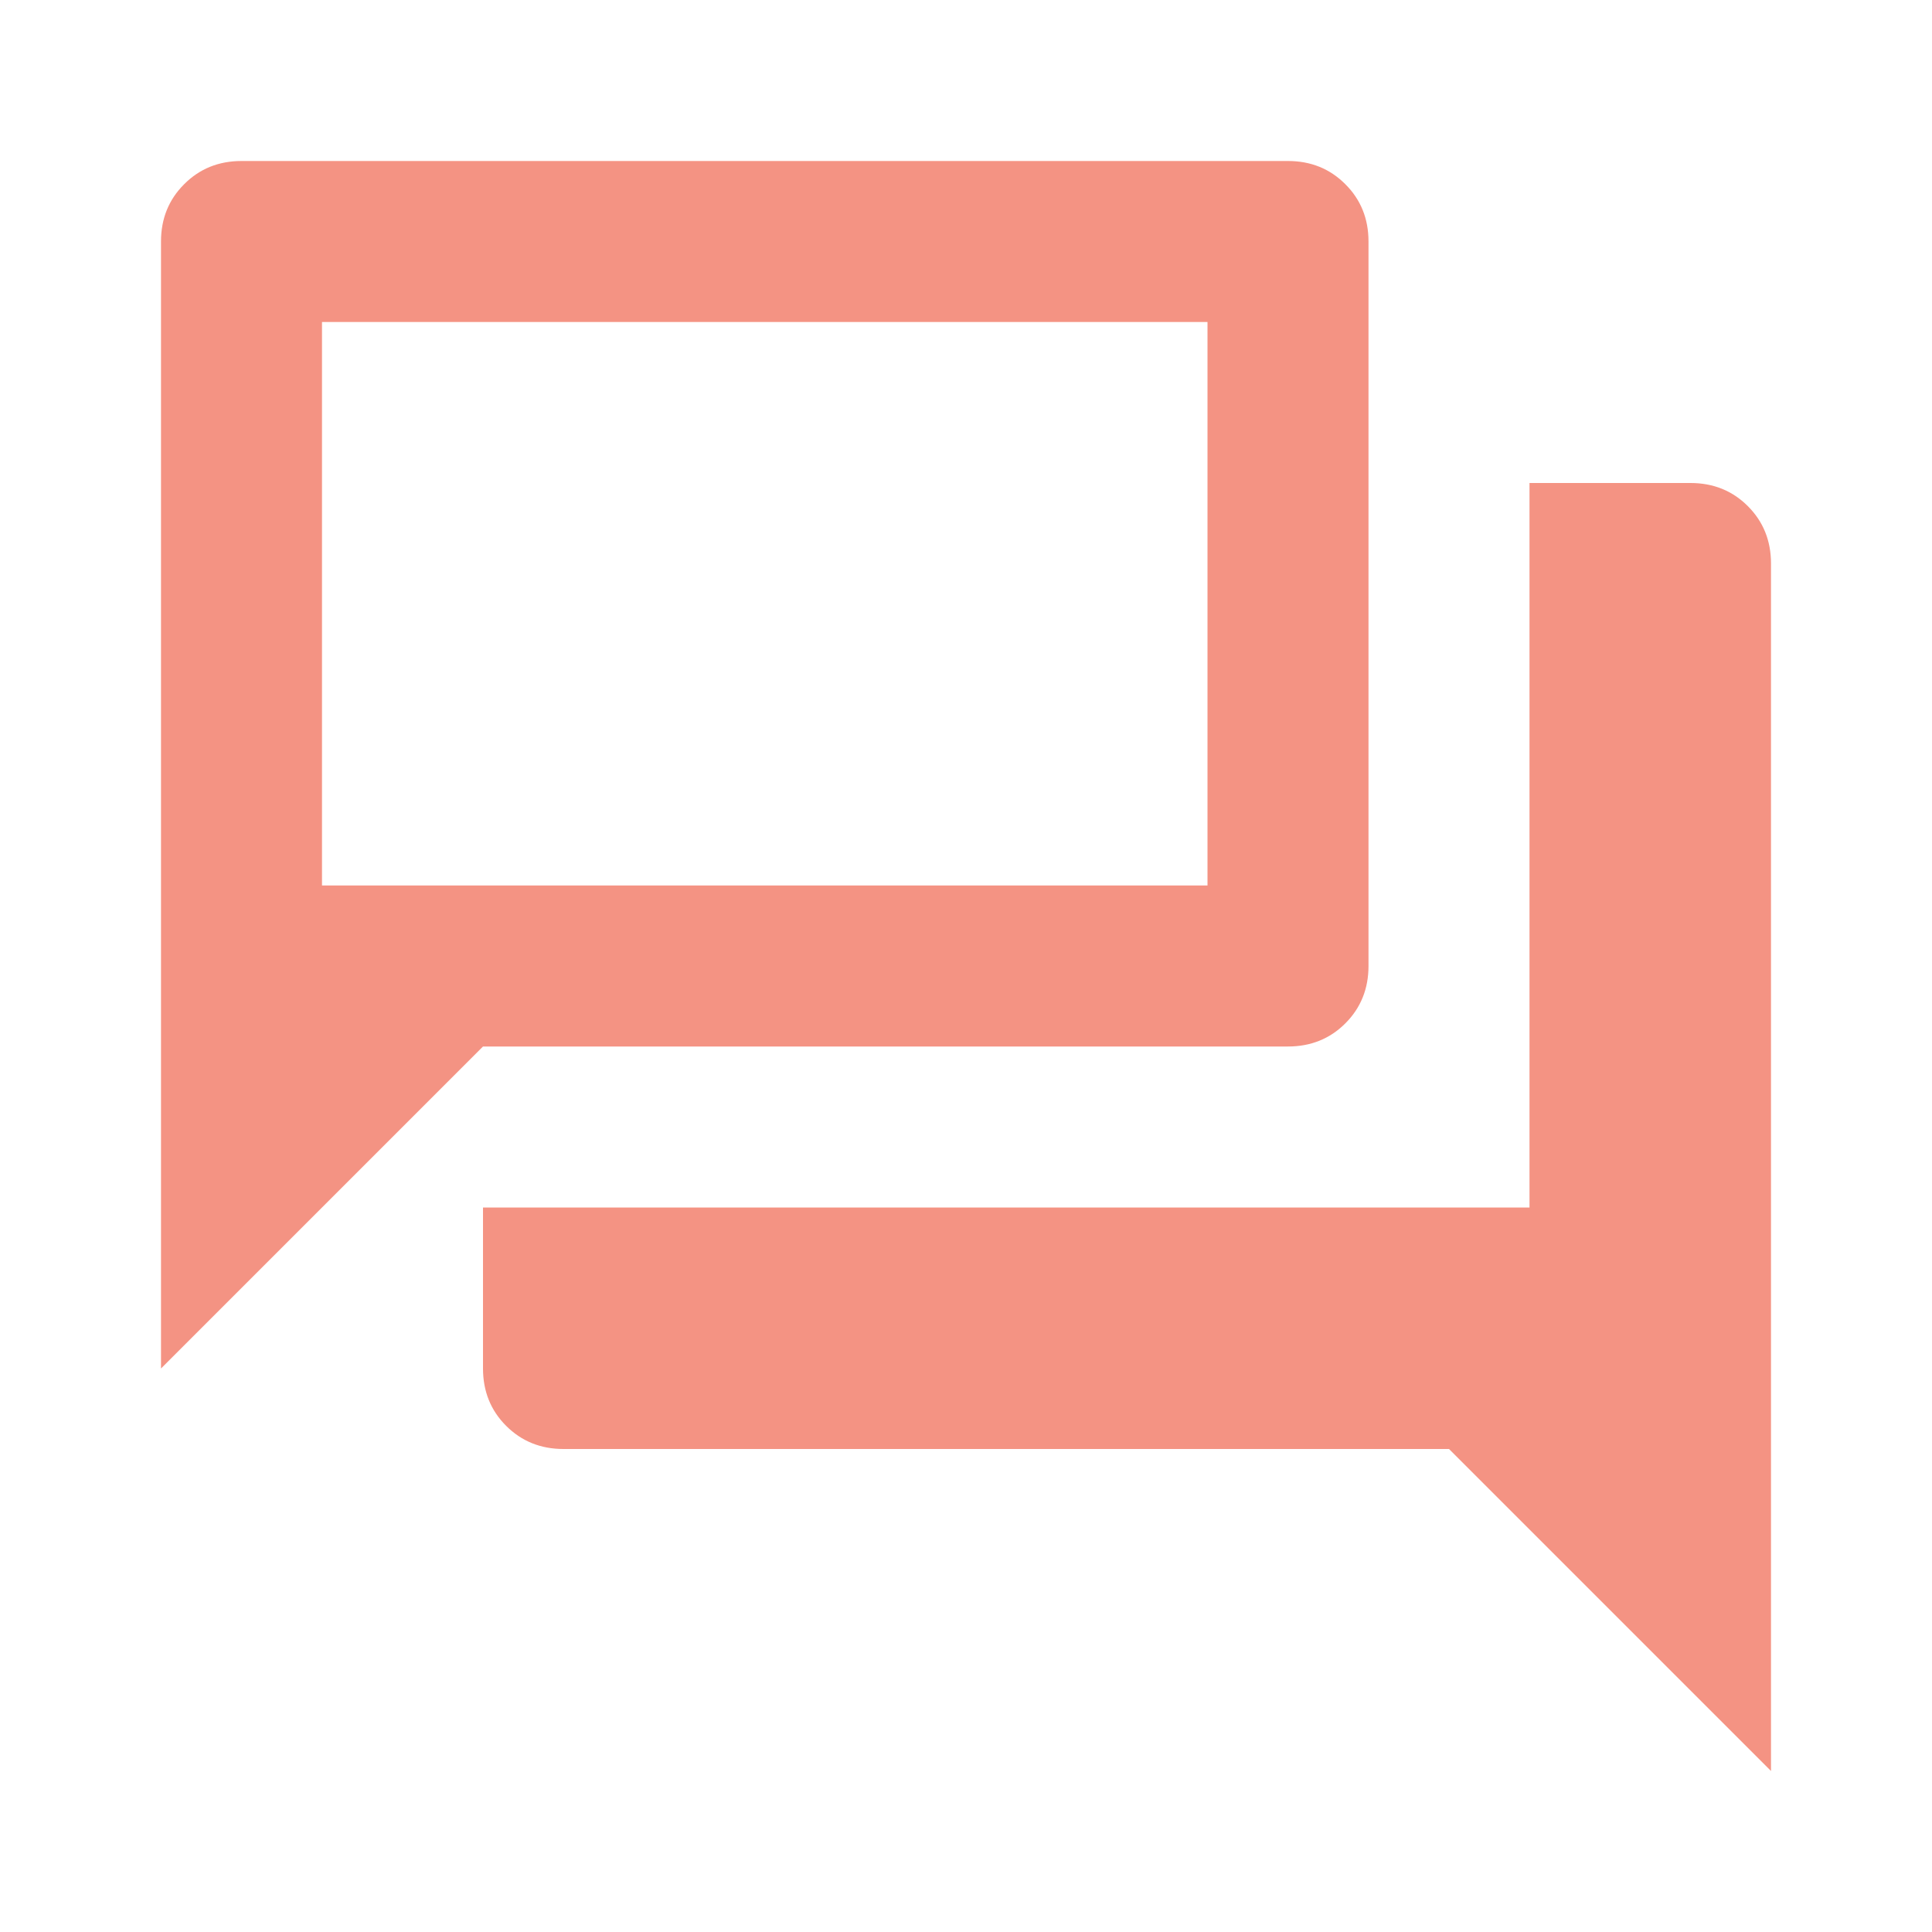
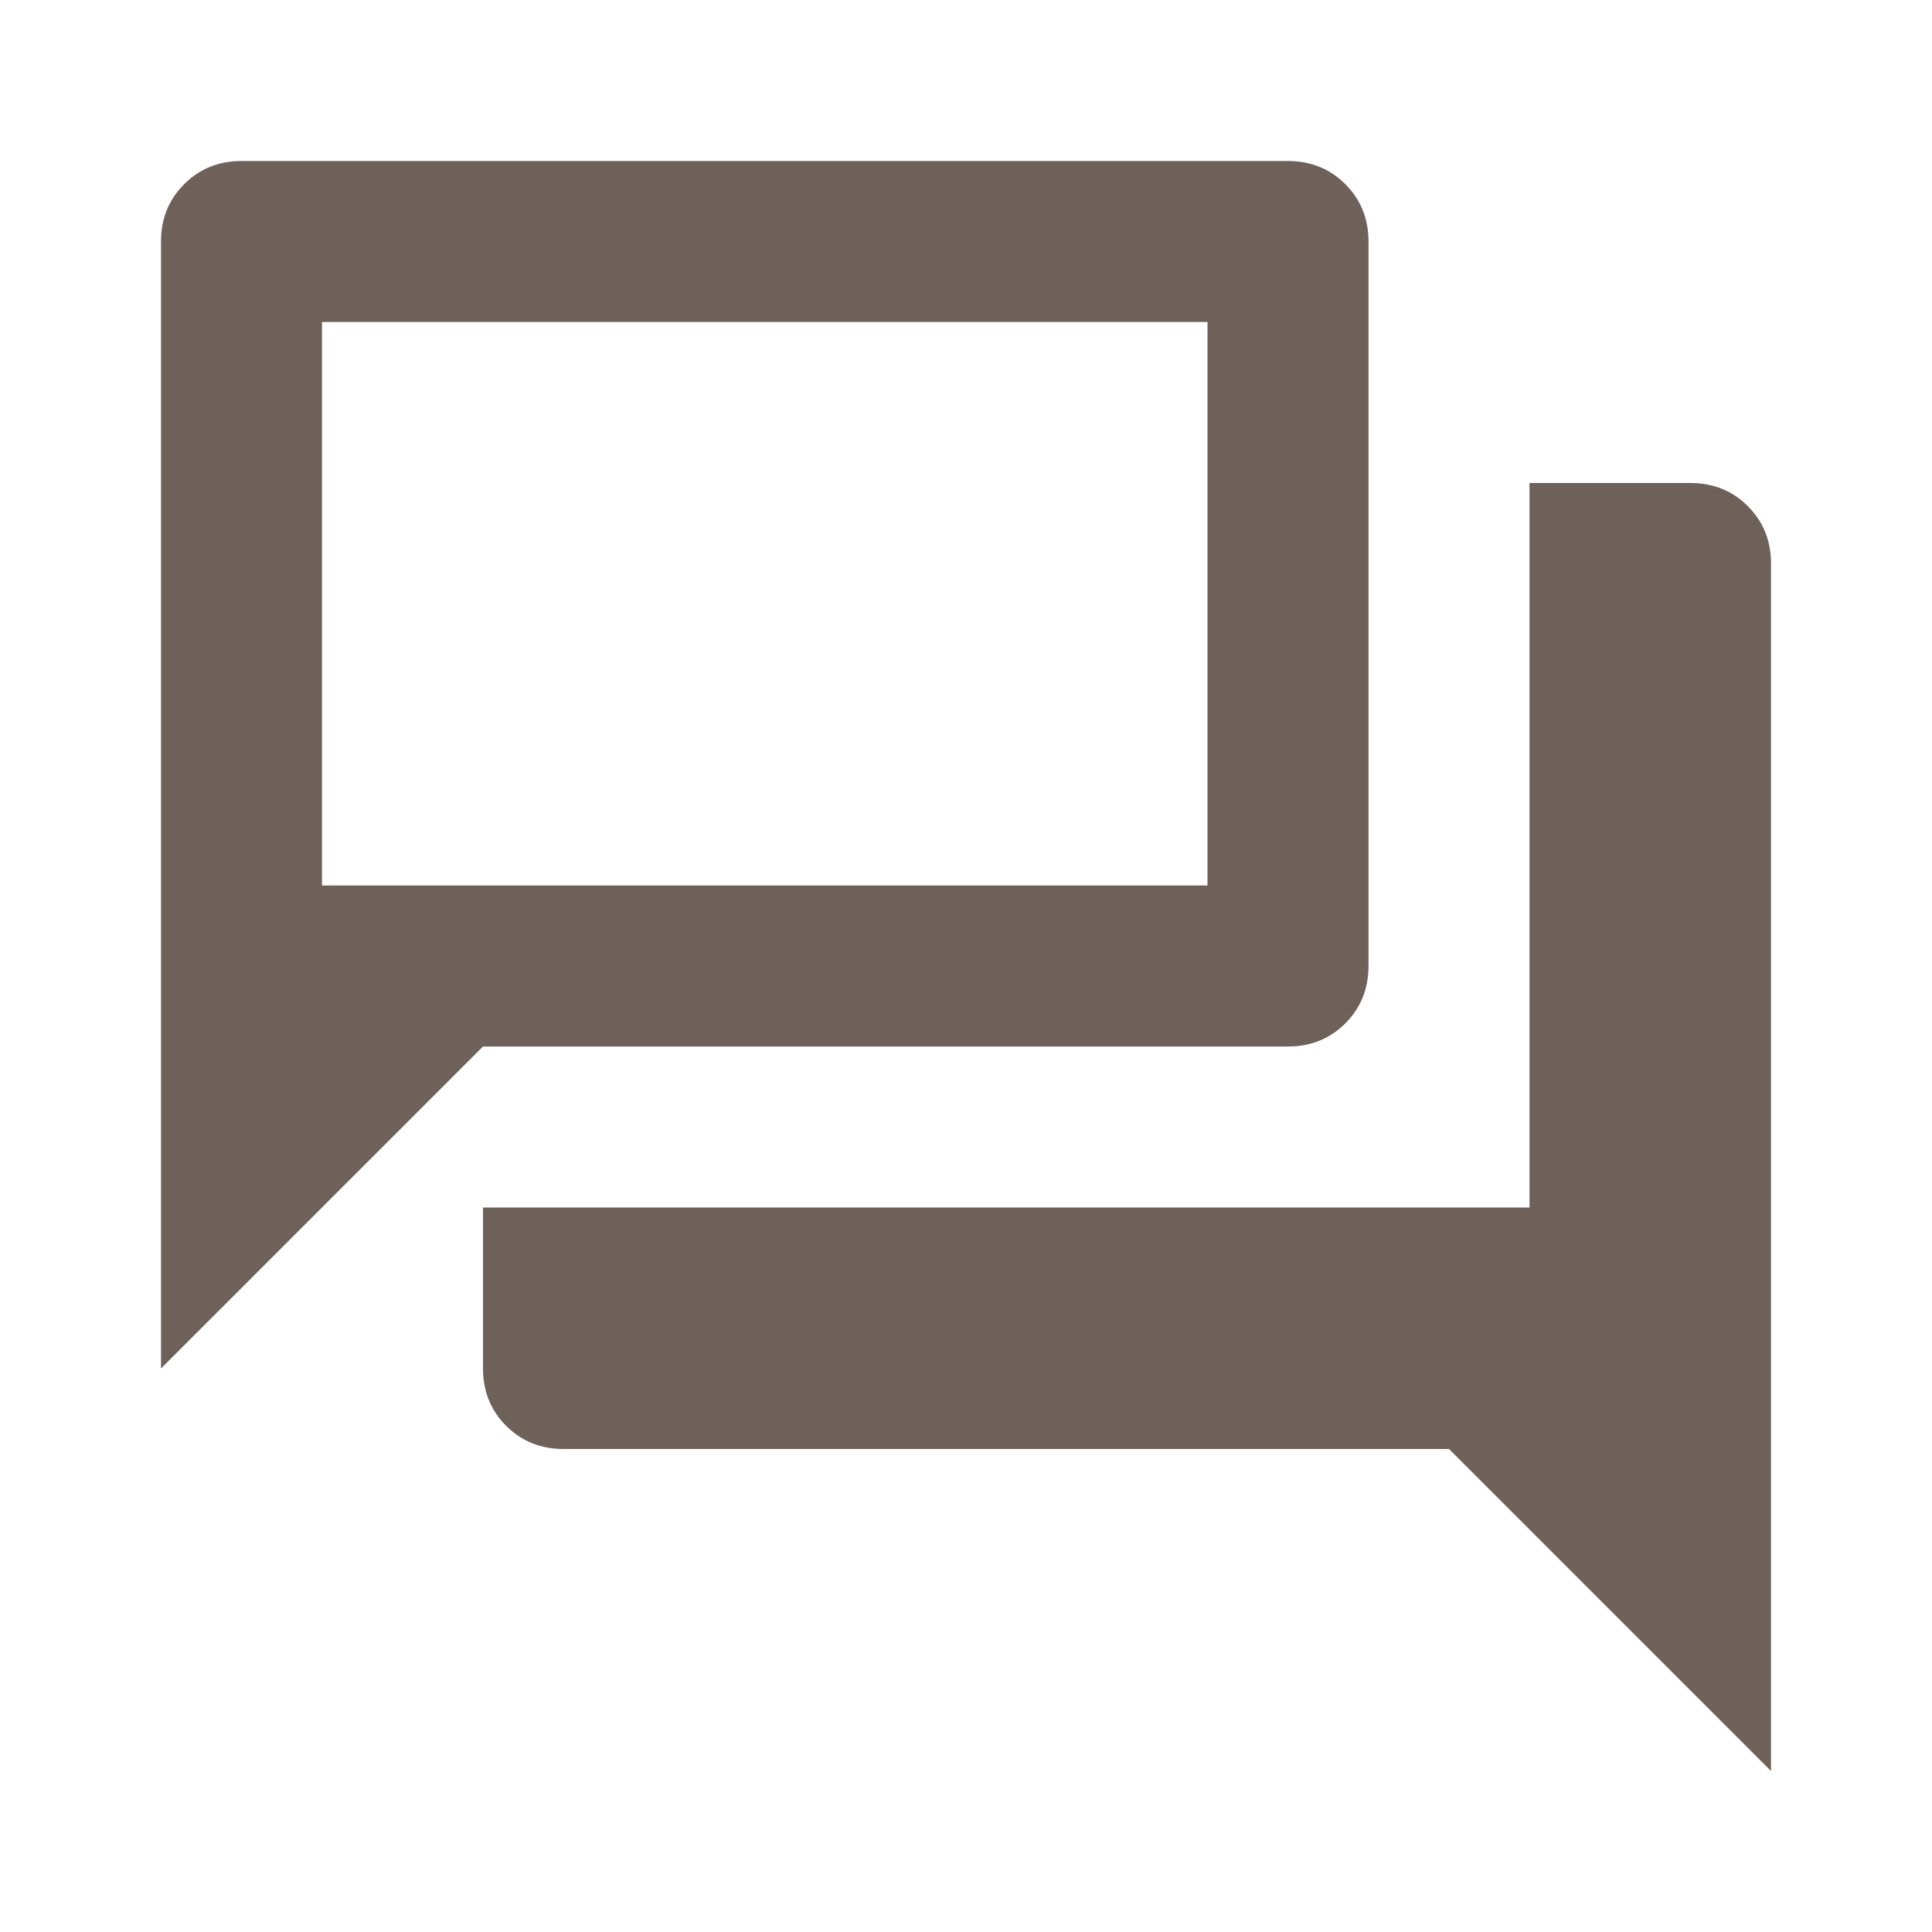
<svg xmlns="http://www.w3.org/2000/svg" width="24" height="24" viewBox="0 0 24 24" fill="none">
-   <path d="M7 18C6.717 18 6.479 17.904 6.287 17.712C6.096 17.521 6 17.283 6 17V15H19V6H21C21.283 6 21.521 6.096 21.712 6.287C21.904 6.479 22 6.717 22 7V22L18 18H7ZM2 17V3C2 2.717 2.096 2.479 2.288 2.288C2.479 2.096 2.717 2 3 2H16C16.283 2 16.521 2.096 16.712 2.288C16.904 2.479 17 2.717 17 3V12C17 12.283 16.904 12.521 16.712 12.713C16.521 12.904 16.283 13 16 13H6L2 17ZM15 11V4H4V11H15Z" fill="#F49383" />
+   <path d="M7 18C6.717 18 6.479 17.904 6.287 17.712C6.096 17.521 6 17.283 6 17V15H19V6H21C21.283 6 21.521 6.096 21.712 6.287C21.904 6.479 22 6.717 22 7V22L18 18H7ZM2 17V3C2 2.717 2.096 2.479 2.288 2.288C2.479 2.096 2.717 2 3 2H16C16.283 2 16.521 2.096 16.712 2.288C16.904 2.479 17 2.717 17 3V12C17 12.283 16.904 12.521 16.712 12.713C16.521 12.904 16.283 13 16 13H6L2 17ZM15 11V4H4V11H15Z" fill="#6E615A" />
</svg>
